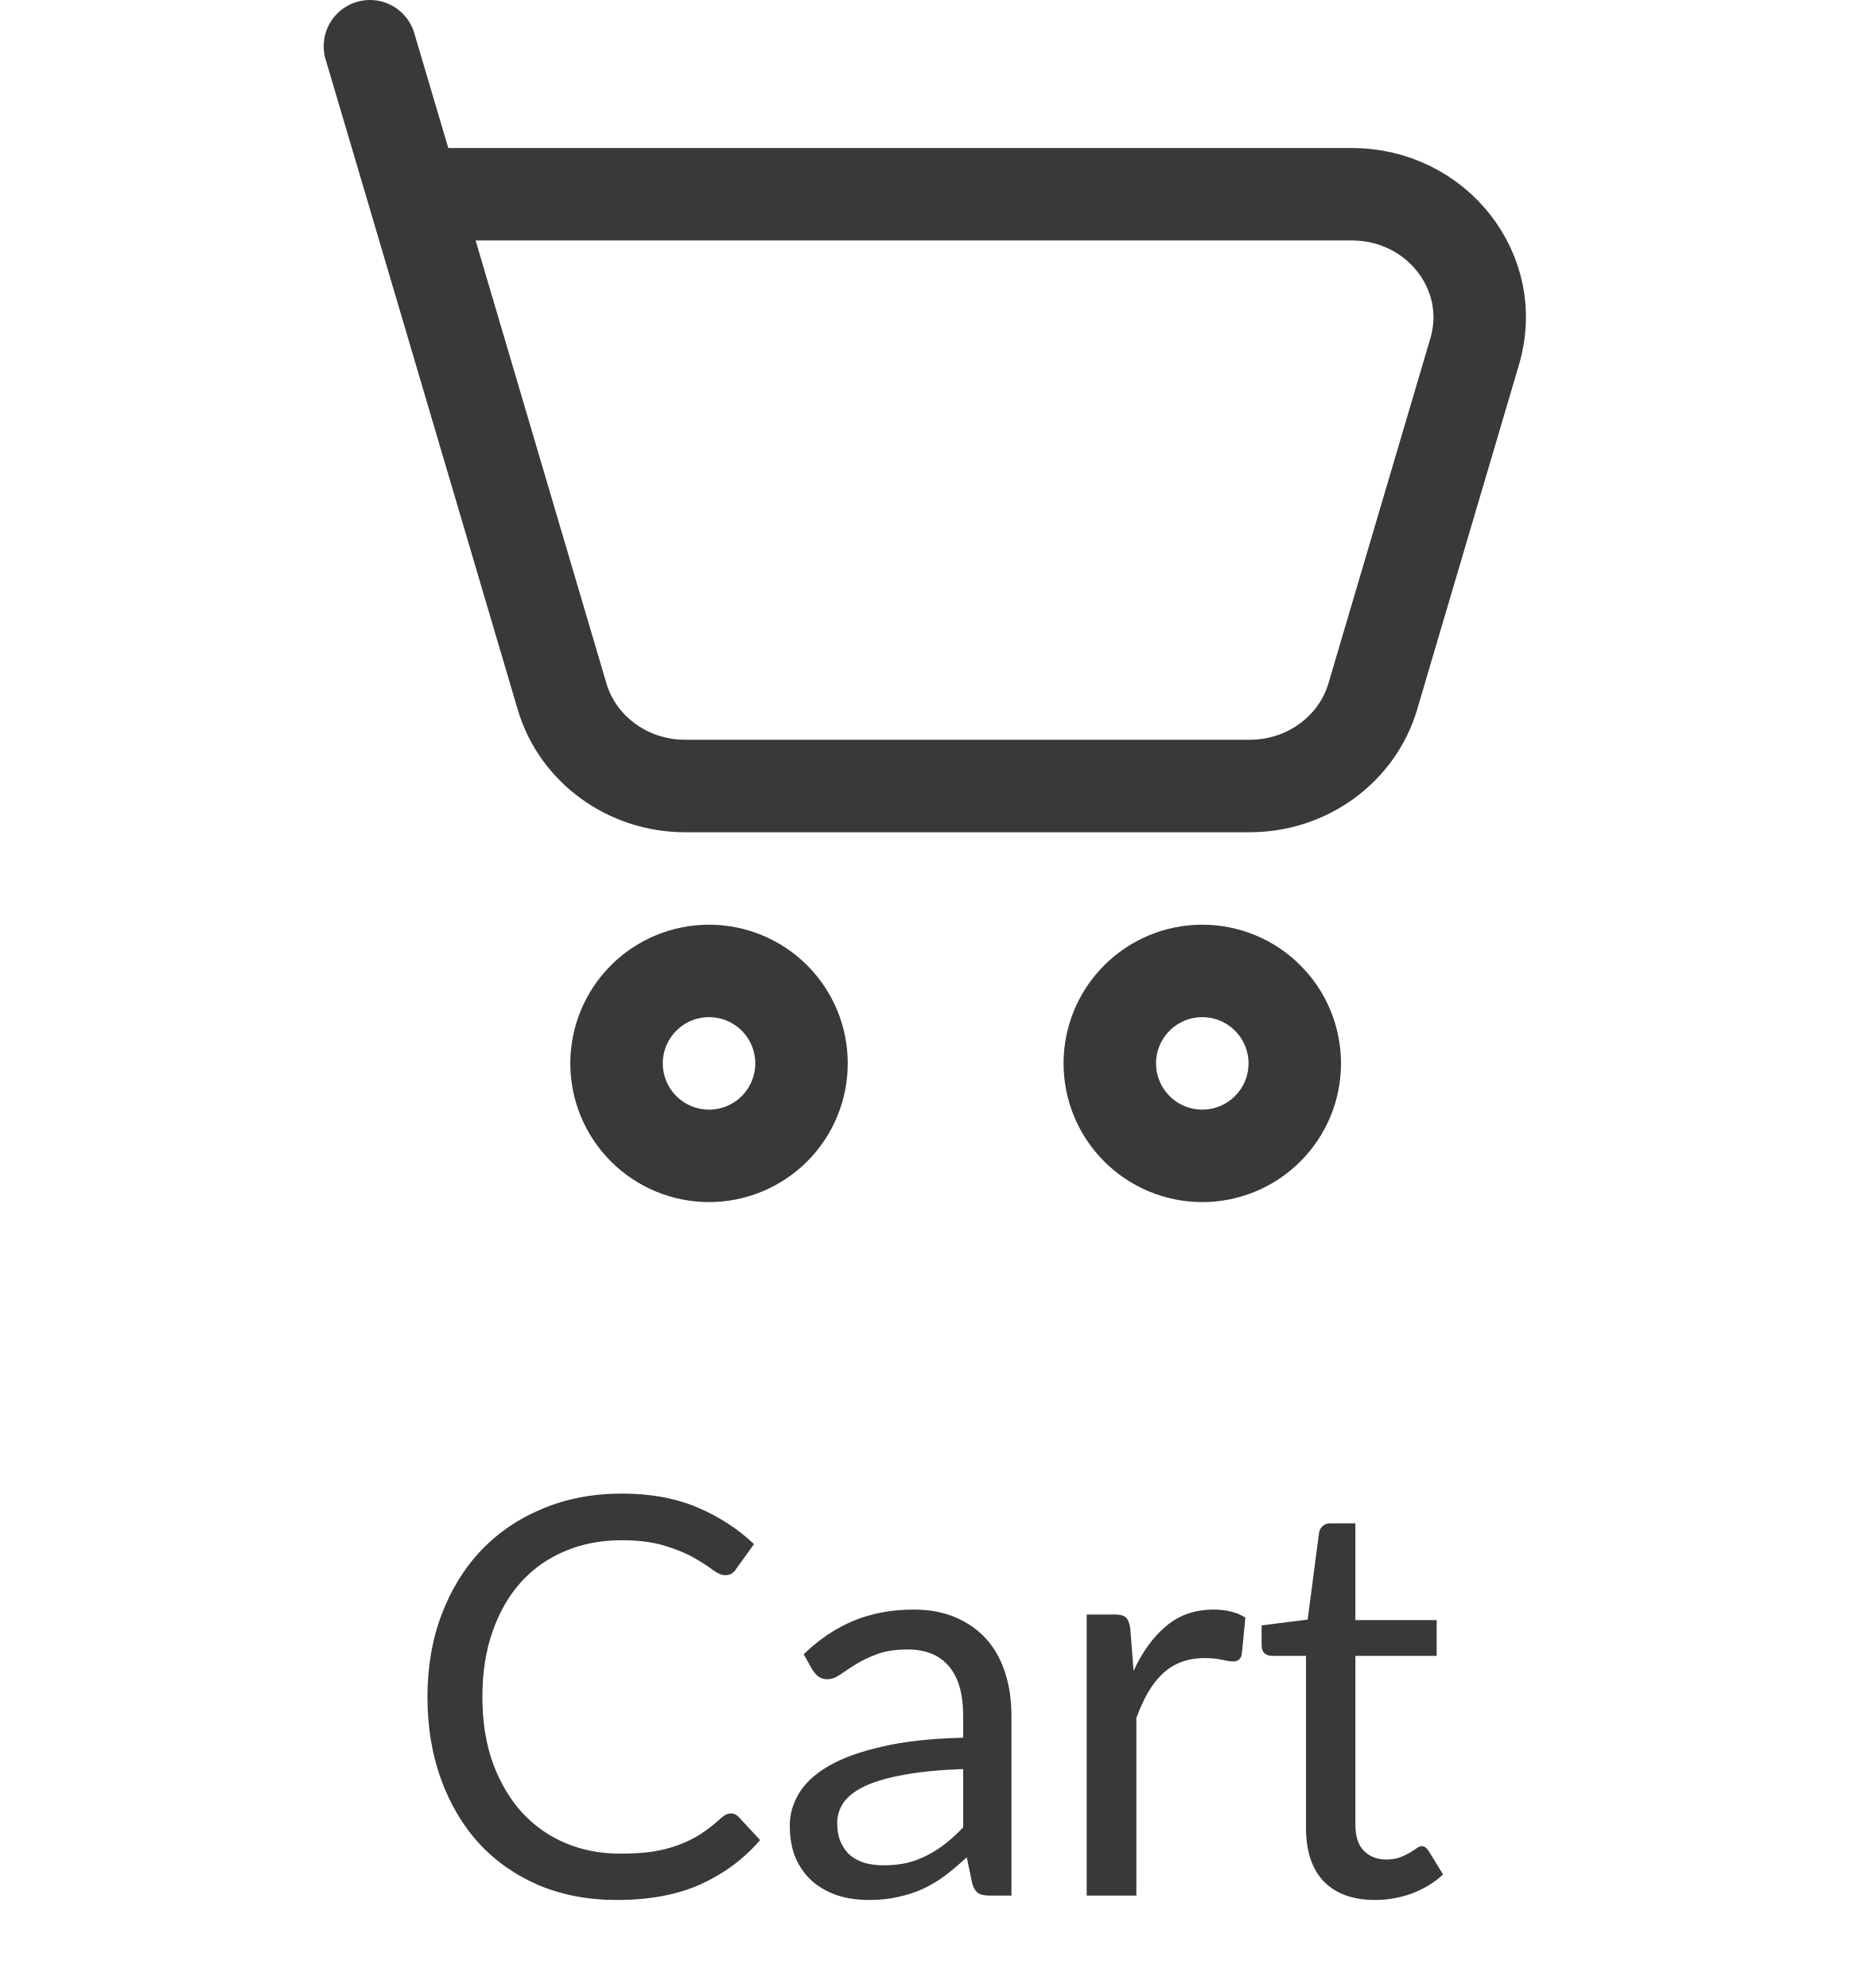
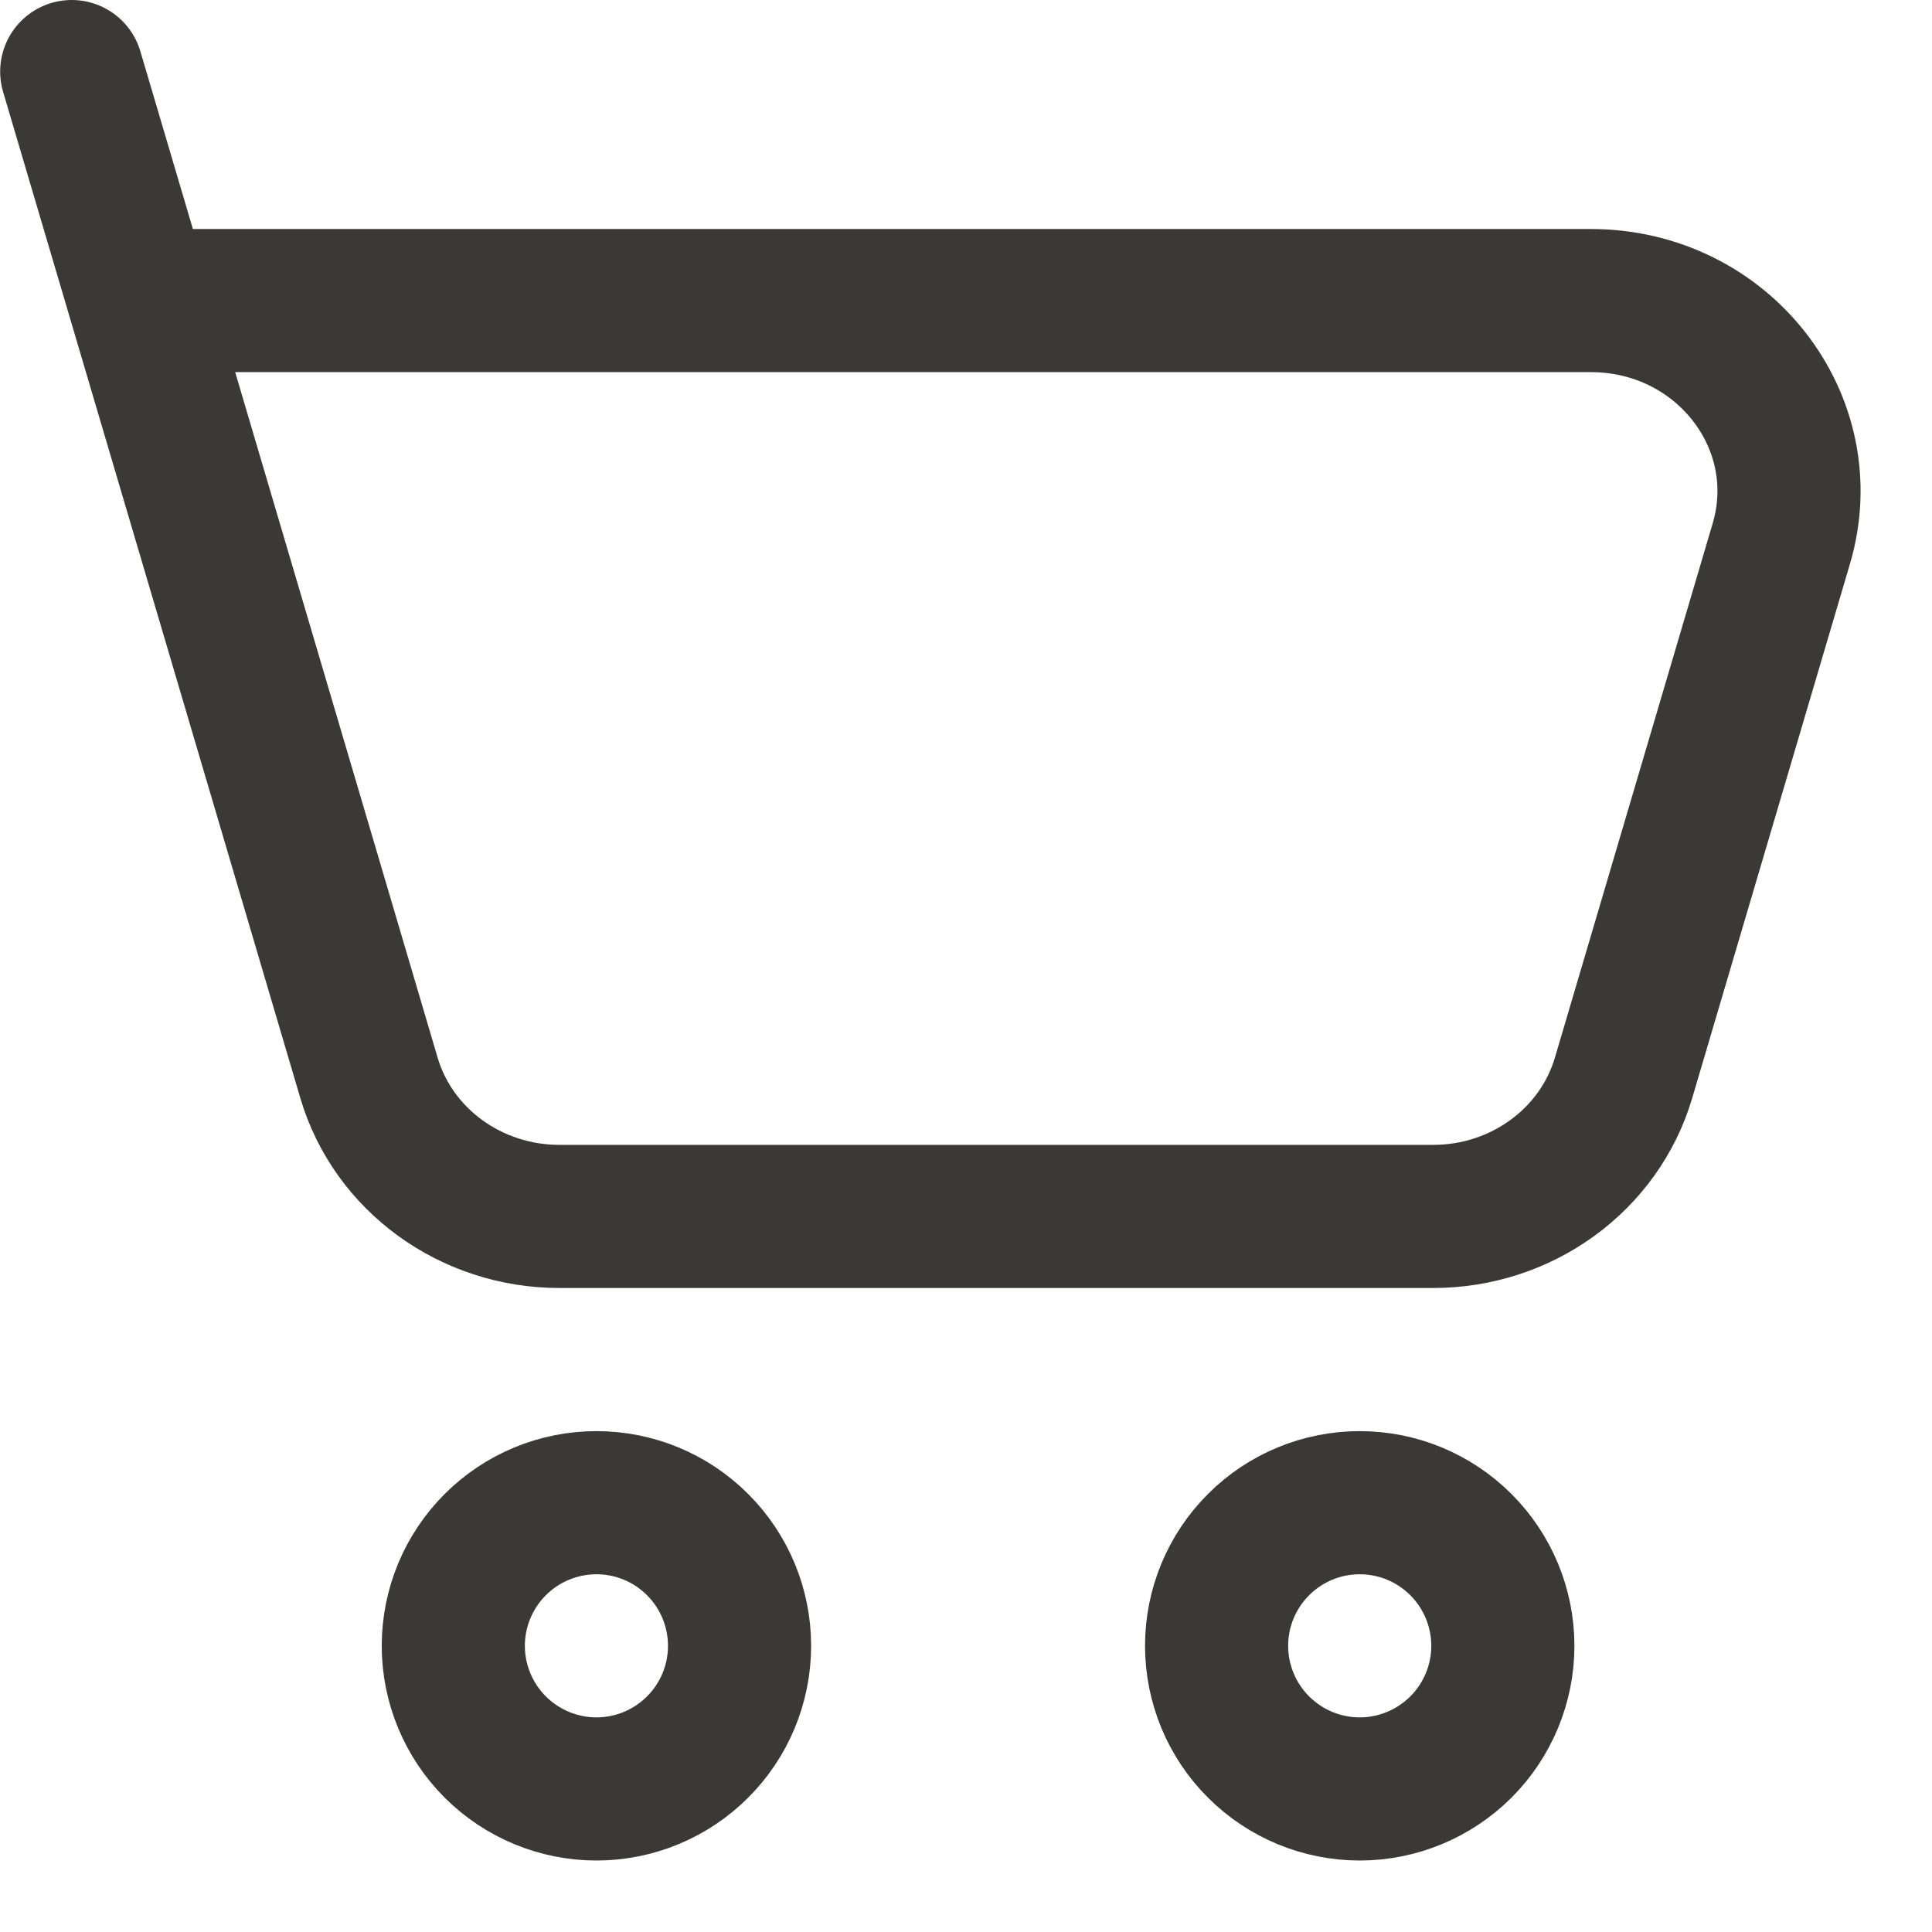
- <svg xmlns="http://www.w3.org/2000/svg" width="40" height="43" viewBox="0 0 40 43" fill="none">
-   <path d="M8.947 4.201H29.232C31.07 4.201 32.396 5.894 31.892 7.598L29.687 15.065C29.347 16.211 28.262 17.001 27.027 17.001H14.816C13.58 17.001 12.493 16.21 12.155 15.065L8.947 4.201ZM8.947 4.201L8 1M26 25.001C26.531 25.001 27.039 24.79 27.414 24.415C27.79 24.04 28 23.531 28 23.001C28 22.47 27.79 21.962 27.414 21.587C27.039 21.211 26.531 21.001 26 21.001C25.47 21.001 24.961 21.211 24.586 21.587C24.211 21.962 24 22.47 24 23.001C24 23.531 24.211 24.04 24.586 24.415C24.961 24.79 25.47 25.001 26 25.001ZM15.333 25.001C15.864 25.001 16.372 24.79 16.748 24.415C17.123 24.04 17.333 23.531 17.333 23.001C17.333 22.47 17.123 21.962 16.748 21.587C16.372 21.211 15.864 21.001 15.333 21.001C14.803 21.001 14.294 21.211 13.919 21.587C13.544 21.962 13.333 22.47 13.333 23.001C13.333 23.531 13.544 24.04 13.919 24.415C14.294 24.79 14.803 25.001 15.333 25.001Z" stroke="#3A3938" stroke-width="2" stroke-linecap="round" stroke-linejoin="round" />
-   <path d="M15.808 39.224C15.872 39.224 15.928 39.251 15.976 39.303L16.438 39.8C16.086 40.209 15.658 40.526 15.154 40.755C14.654 40.983 14.048 41.096 13.336 41.096C12.72 41.096 12.16 40.99 11.656 40.779C11.152 40.562 10.722 40.263 10.366 39.879C10.01 39.49 9.734 39.026 9.538 38.486C9.342 37.947 9.244 37.352 9.244 36.705C9.244 36.056 9.346 35.462 9.55 34.922C9.754 34.383 10.04 33.919 10.408 33.531C10.78 33.142 11.224 32.843 11.74 32.63C12.256 32.414 12.826 32.306 13.45 32.306C14.062 32.306 14.602 32.404 15.07 32.6C15.538 32.797 15.95 33.062 16.306 33.398L15.922 33.932C15.898 33.972 15.866 34.007 15.826 34.035C15.79 34.059 15.74 34.071 15.676 34.071C15.604 34.071 15.516 34.032 15.412 33.956C15.308 33.877 15.172 33.788 15.004 33.693C14.836 33.596 14.626 33.511 14.374 33.434C14.122 33.355 13.812 33.315 13.444 33.315C13 33.315 12.594 33.392 12.226 33.548C11.858 33.7 11.54 33.922 11.272 34.215C11.008 34.507 10.802 34.862 10.654 35.282C10.506 35.703 10.432 36.176 10.432 36.705C10.432 37.24 10.508 37.718 10.66 38.139C10.816 38.559 11.026 38.914 11.29 39.206C11.558 39.495 11.872 39.715 12.232 39.867C12.596 40.019 12.988 40.094 13.408 40.094C13.664 40.094 13.894 40.081 14.098 40.053C14.306 40.02 14.496 39.972 14.668 39.908C14.844 39.844 15.006 39.764 15.154 39.669C15.306 39.569 15.456 39.45 15.604 39.315C15.672 39.255 15.74 39.224 15.808 39.224ZM20.829 38.264C20.337 38.281 19.918 38.321 19.57 38.385C19.226 38.444 18.944 38.525 18.724 38.624C18.508 38.724 18.349 38.843 18.25 38.978C18.154 39.114 18.105 39.267 18.105 39.434C18.105 39.594 18.131 39.733 18.183 39.849C18.235 39.965 18.305 40.06 18.393 40.136C18.485 40.209 18.591 40.263 18.712 40.298C18.835 40.331 18.968 40.346 19.108 40.346C19.296 40.346 19.468 40.328 19.623 40.292C19.779 40.252 19.925 40.197 20.061 40.124C20.201 40.053 20.334 39.967 20.457 39.867C20.585 39.767 20.709 39.653 20.829 39.525V38.264ZM17.38 35.781C17.715 35.456 18.078 35.215 18.465 35.054C18.854 34.895 19.284 34.815 19.756 34.815C20.096 34.815 20.398 34.87 20.662 34.983C20.925 35.094 21.148 35.251 21.328 35.45C21.508 35.651 21.643 35.892 21.735 36.176C21.828 36.461 21.873 36.773 21.873 37.112V41.001H21.399C21.296 41.001 21.215 40.984 21.16 40.953C21.104 40.916 21.059 40.849 21.027 40.748L20.907 40.172C20.747 40.321 20.591 40.453 20.439 40.569C20.288 40.681 20.128 40.776 19.959 40.856C19.791 40.932 19.611 40.99 19.419 41.031C19.232 41.075 19.021 41.096 18.79 41.096C18.553 41.096 18.331 41.065 18.123 41.001C17.916 40.932 17.733 40.833 17.578 40.7C17.425 40.569 17.303 40.403 17.212 40.203C17.123 39.998 17.079 39.758 17.079 39.483C17.079 39.242 17.145 39.013 17.277 38.792C17.41 38.569 17.623 38.37 17.919 38.199C18.215 38.026 18.602 37.886 19.078 37.779C19.553 37.666 20.137 37.602 20.829 37.587V37.112C20.829 36.641 20.727 36.285 20.523 36.044C20.32 35.8 20.021 35.678 19.63 35.678C19.366 35.678 19.143 35.712 18.963 35.781C18.788 35.844 18.634 35.919 18.502 36.002C18.373 36.083 18.262 36.157 18.166 36.224C18.073 36.288 17.982 36.321 17.89 36.321C17.817 36.321 17.756 36.303 17.703 36.267C17.651 36.227 17.608 36.178 17.572 36.123L17.38 35.781ZM24.514 36.141C24.706 35.724 24.942 35.401 25.222 35.169C25.502 34.932 25.844 34.815 26.248 34.815C26.376 34.815 26.498 34.828 26.614 34.856C26.734 34.885 26.84 34.928 26.932 34.989L26.854 35.786C26.83 35.886 26.77 35.937 26.674 35.937C26.618 35.937 26.536 35.925 26.428 35.901C26.32 35.877 26.198 35.864 26.062 35.864C25.87 35.864 25.698 35.892 25.546 35.949C25.398 36.005 25.264 36.089 25.144 36.2C25.028 36.309 24.922 36.444 24.826 36.608C24.734 36.769 24.65 36.953 24.574 37.16V41.001H23.5V34.922H24.112C24.228 34.922 24.308 34.944 24.352 34.989C24.396 35.032 24.426 35.108 24.442 35.217L24.514 36.141ZM29.737 41.096C29.257 41.096 28.887 40.962 28.627 40.694C28.371 40.426 28.243 40.041 28.243 39.536V35.816H27.511C27.447 35.816 27.393 35.798 27.349 35.763C27.305 35.722 27.283 35.663 27.283 35.583V35.157L28.279 35.031L28.525 33.153C28.537 33.093 28.563 33.044 28.603 33.008C28.647 32.968 28.703 32.949 28.771 32.949H29.311V35.042H31.069V35.816H29.311V39.465C29.311 39.721 29.373 39.91 29.497 40.035C29.621 40.158 29.781 40.221 29.977 40.221C30.089 40.221 30.185 40.206 30.265 40.178C30.349 40.147 30.421 40.112 30.481 40.077C30.541 40.041 30.591 40.008 30.631 39.98C30.675 39.949 30.713 39.932 30.745 39.932C30.801 39.932 30.851 39.967 30.895 40.035L31.207 40.544C31.023 40.717 30.801 40.852 30.541 40.953C30.281 41.048 30.013 41.096 29.737 41.096Z" fill="#3A3938" />
+ <svg xmlns="http://www.w3.org/2000/svg" width="24" height="24" viewBox="0 0 24 24" fill="none">
+   <path d="M1.732 3.734H19.764C21.397 3.734 22.576 5.239 22.128 6.754L20.168 13.391C19.866 14.41 18.901 15.111 17.803 15.111H6.949C5.851 15.111 4.885 14.409 4.584 13.391L1.732 3.734ZM1.732 3.734L0.891 0.889M16.891 22.223C17.362 22.223 17.814 22.035 18.148 21.702C18.481 21.369 18.669 20.916 18.669 20.445C18.669 19.973 18.481 19.521 18.148 19.188C17.814 18.854 17.362 18.667 16.891 18.667C16.419 18.667 15.967 18.854 15.634 19.188C15.3 19.521 15.113 19.973 15.113 20.445C15.113 20.916 15.3 21.369 15.634 21.702C15.967 22.035 16.419 22.223 16.891 22.223ZM7.409 22.223C7.881 22.223 8.333 22.035 8.666 21.702C9 21.369 9.187 20.916 9.187 20.445C9.187 19.973 9 19.521 8.666 19.188C8.333 18.854 7.881 18.667 7.409 18.667C6.938 18.667 6.486 18.854 6.152 19.188C5.819 19.521 5.631 19.973 5.631 20.445C5.631 20.916 5.819 21.369 6.152 21.702C6.486 22.035 6.938 22.223 7.409 22.223Z" stroke="#3A3938" stroke-width="1.778" stroke-linecap="round" stroke-linejoin="round" />
</svg>
